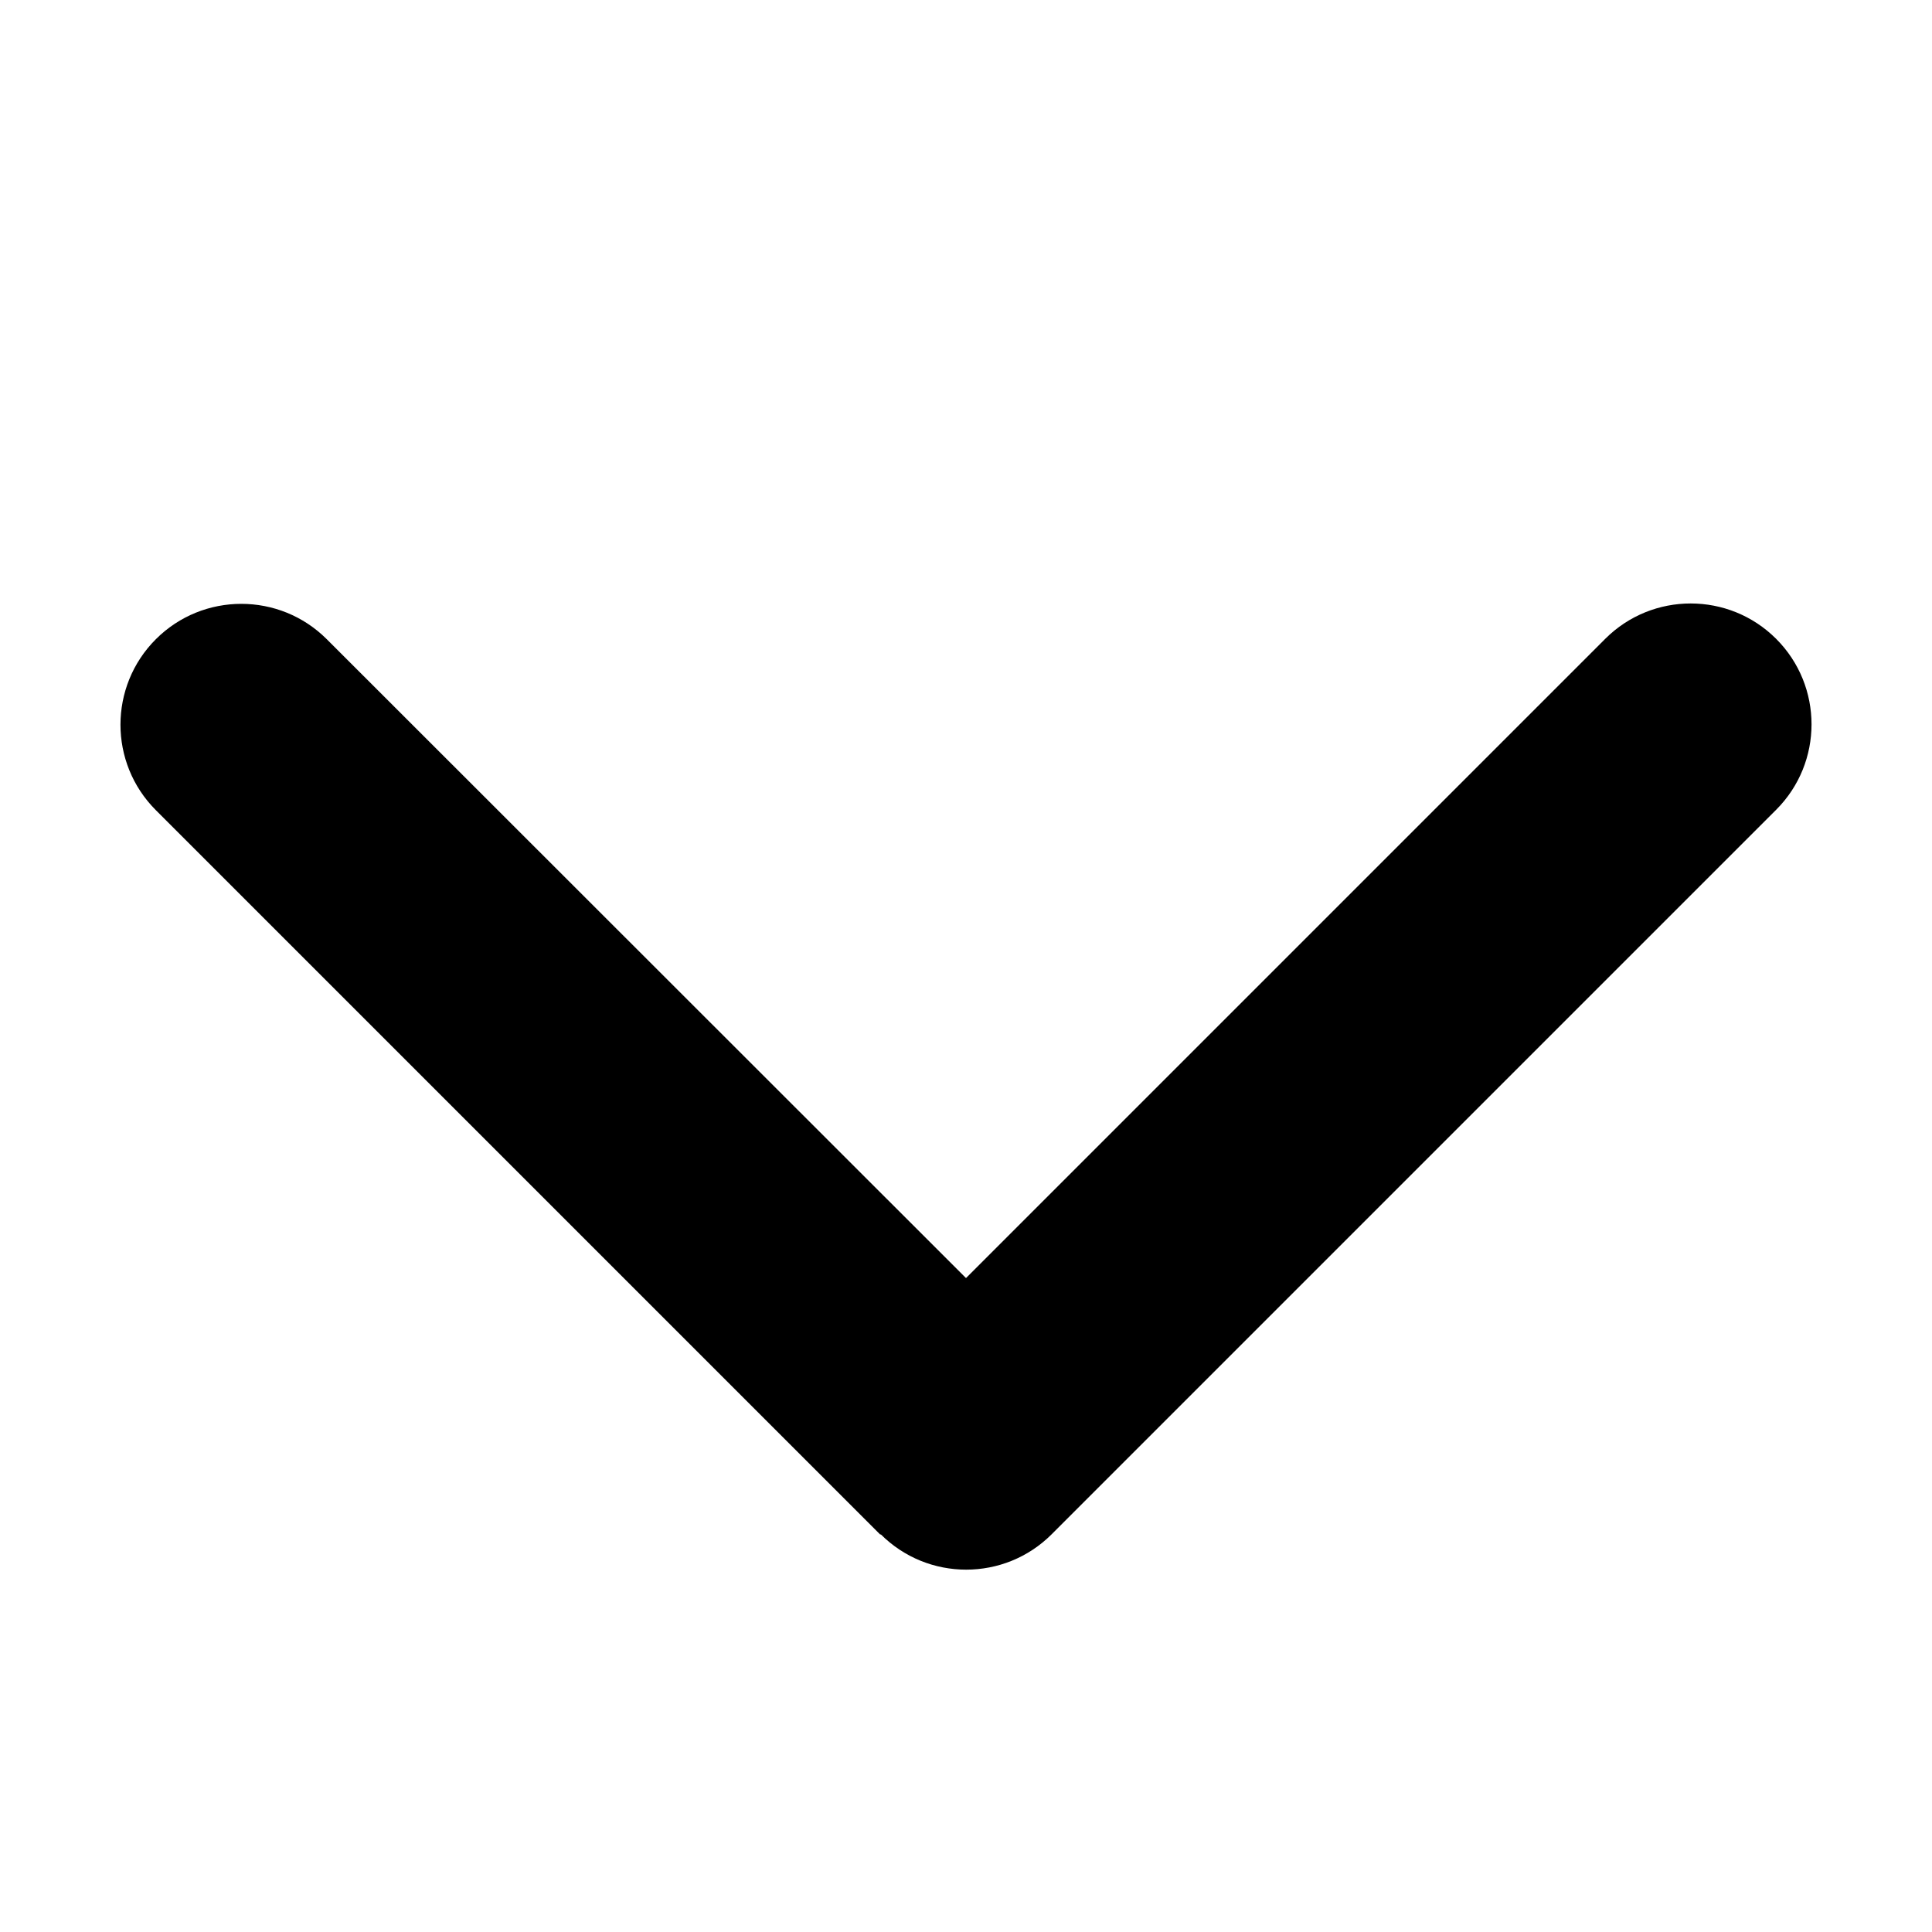
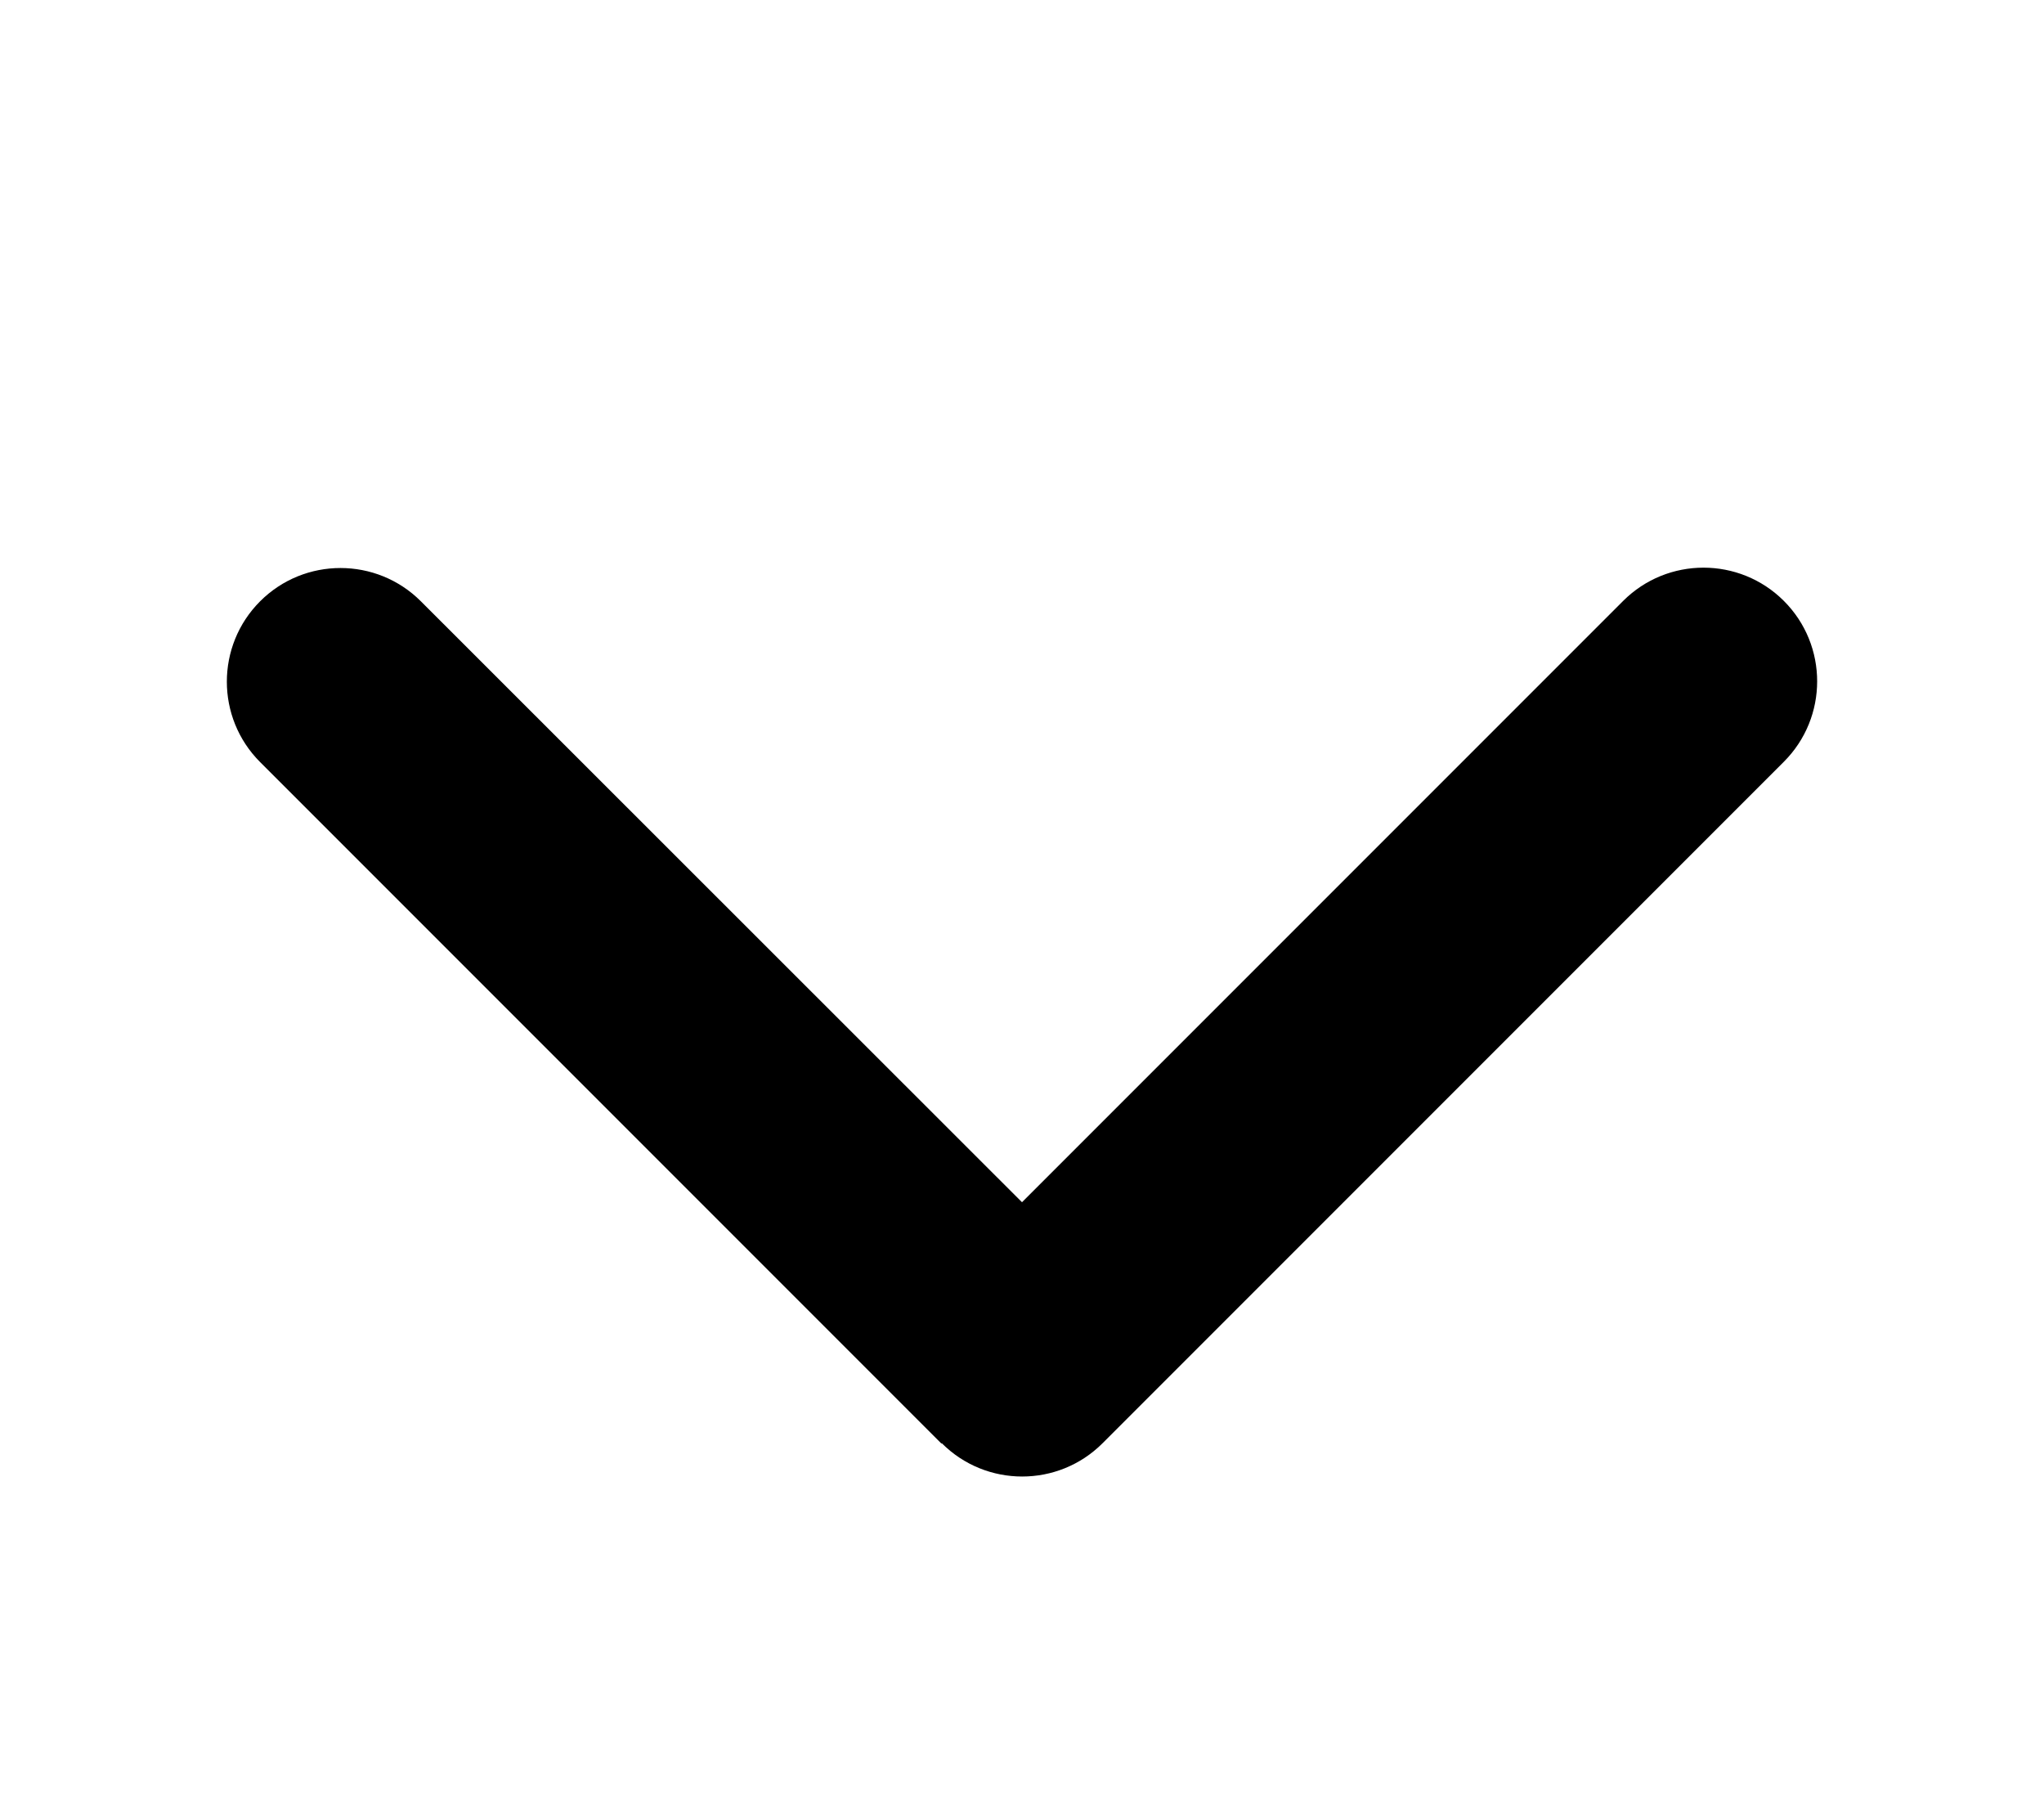
- <svg xmlns="http://www.w3.org/2000/svg" viewBox="0 0 512 512">
+ <svg xmlns="http://www.w3.org/2000/svg" height="16" width="18" viewBox="0 0 512 512">
  <path d="M233.4 406.6c12.5 12.5 32.8 12.5 45.3 0l192-192c12.5-12.5 12.5-32.8 0-45.3s-32.8-12.5-45.3 0L256 338.7 86.6 169.4c-12.5-12.5-32.8-12.5-45.3 0s-12.5 32.8 0 45.3l192 192z" />
</svg>
